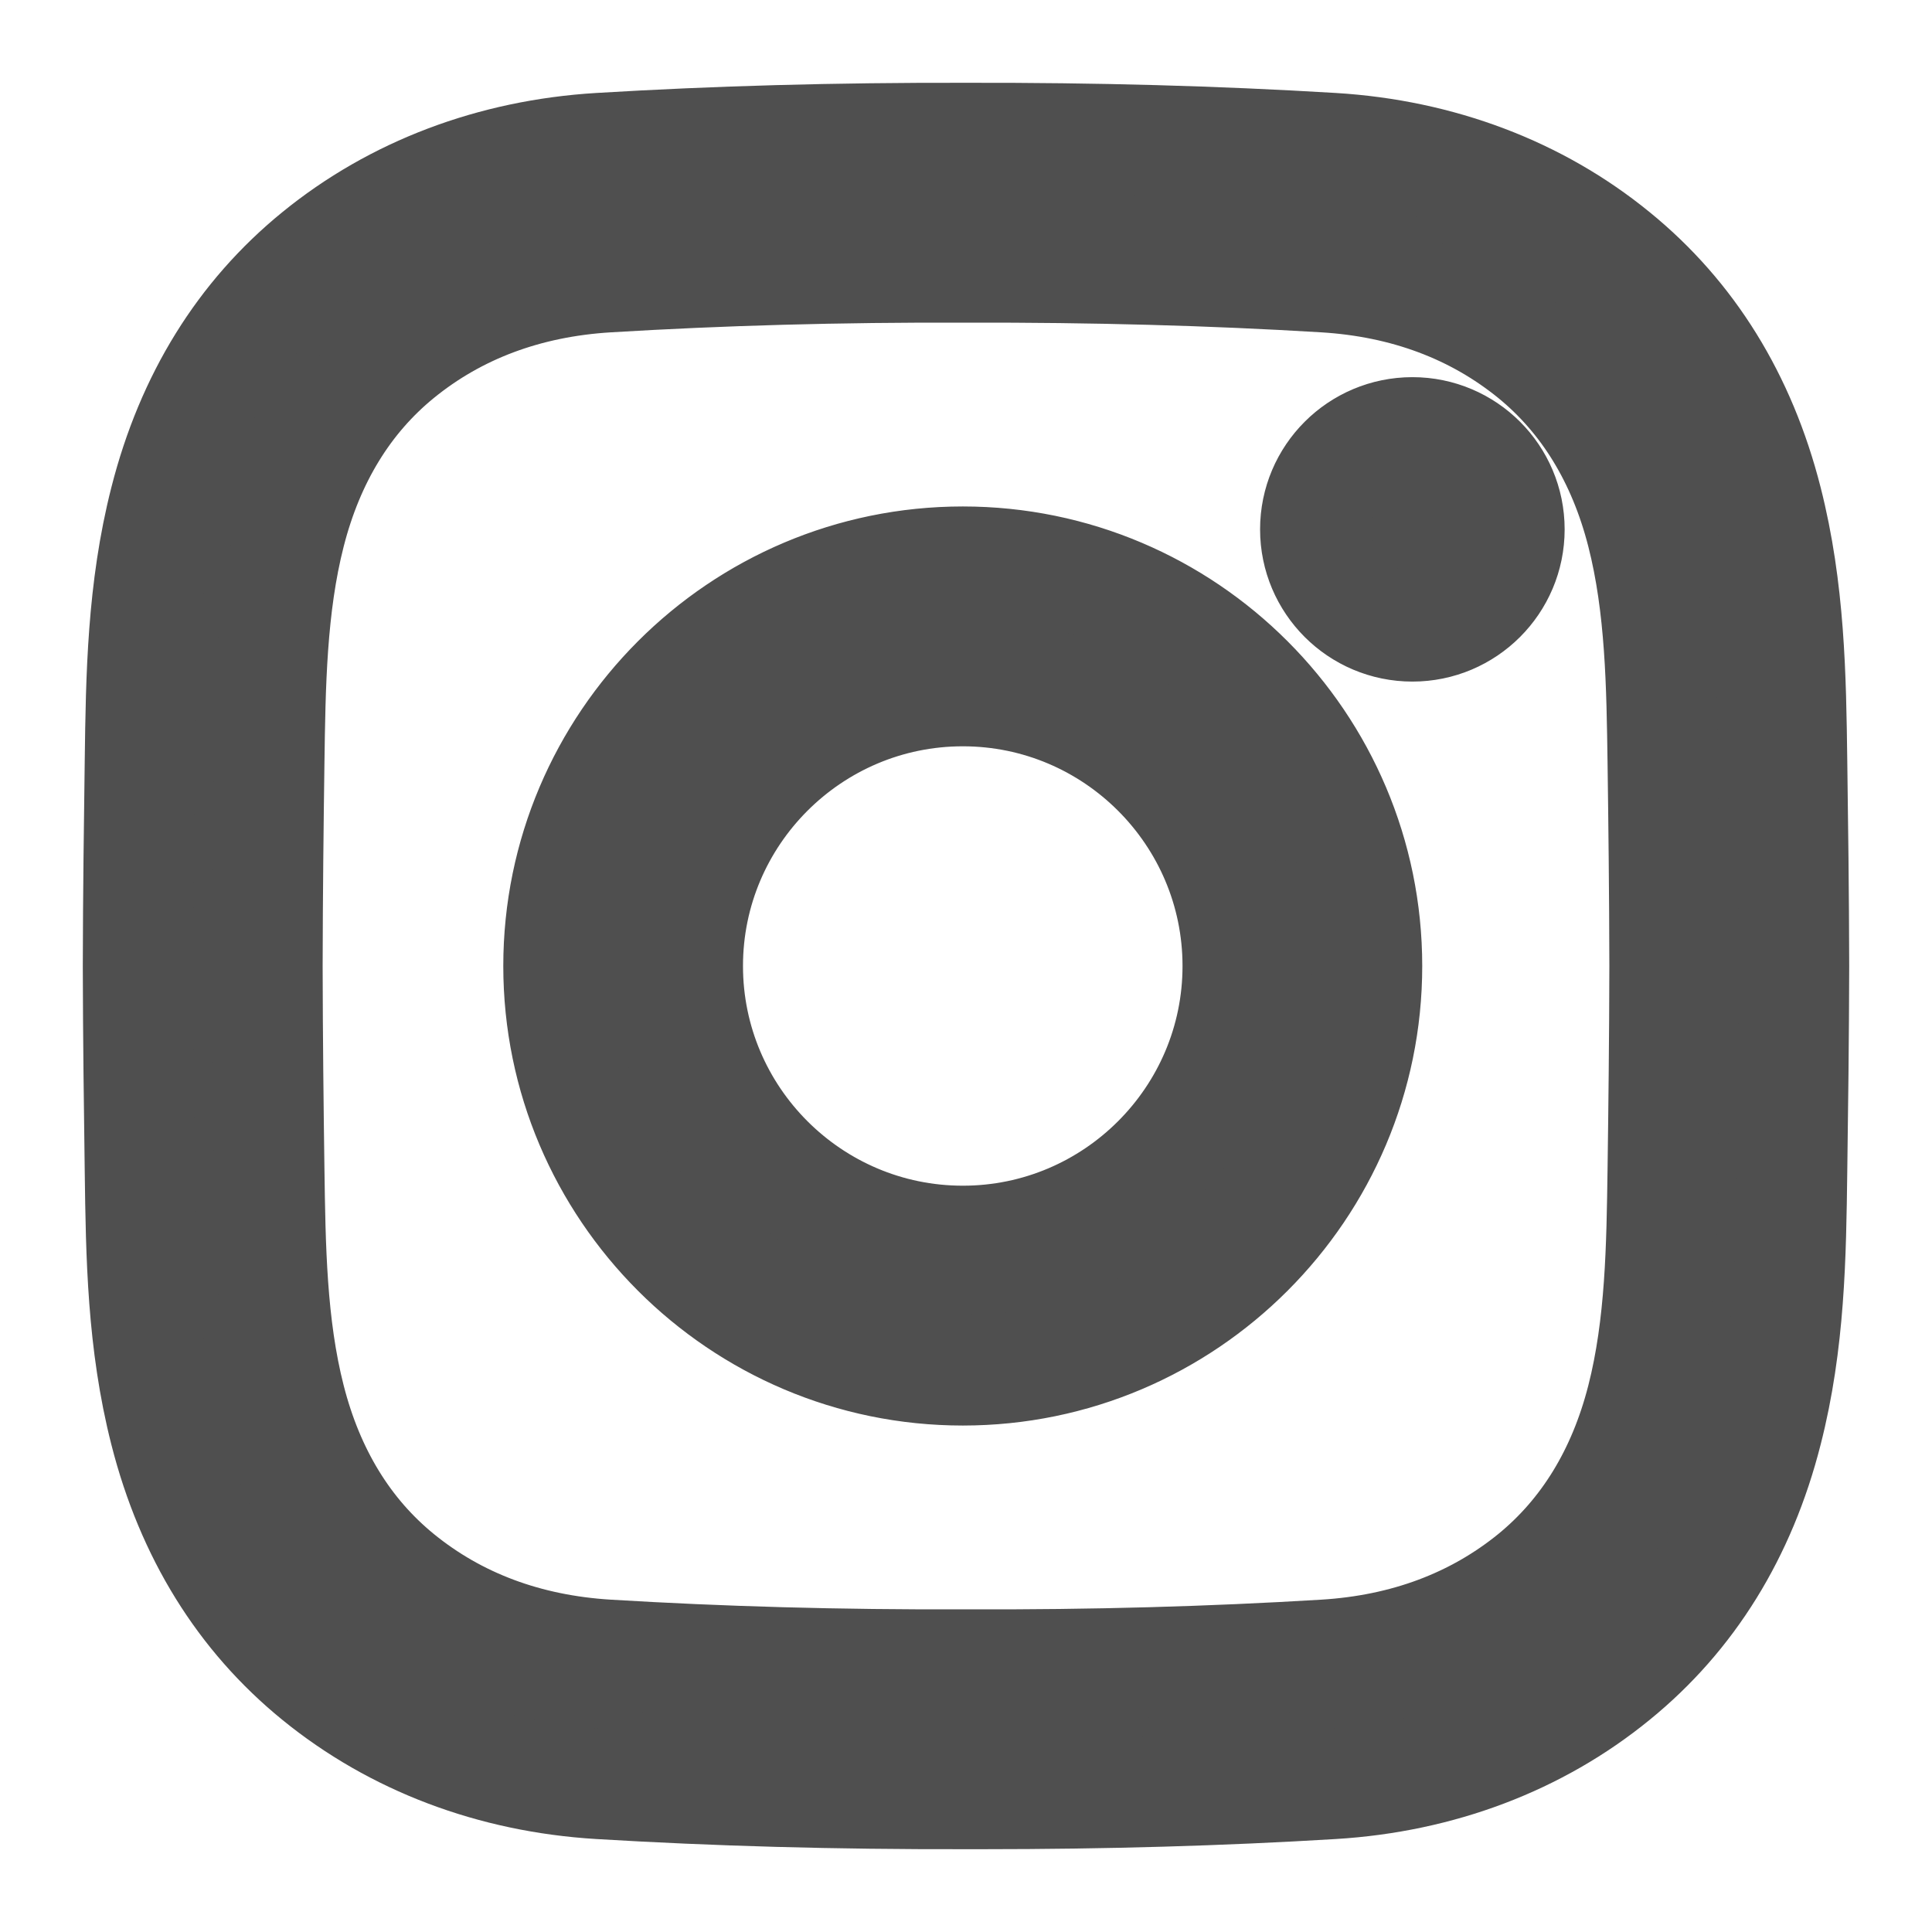
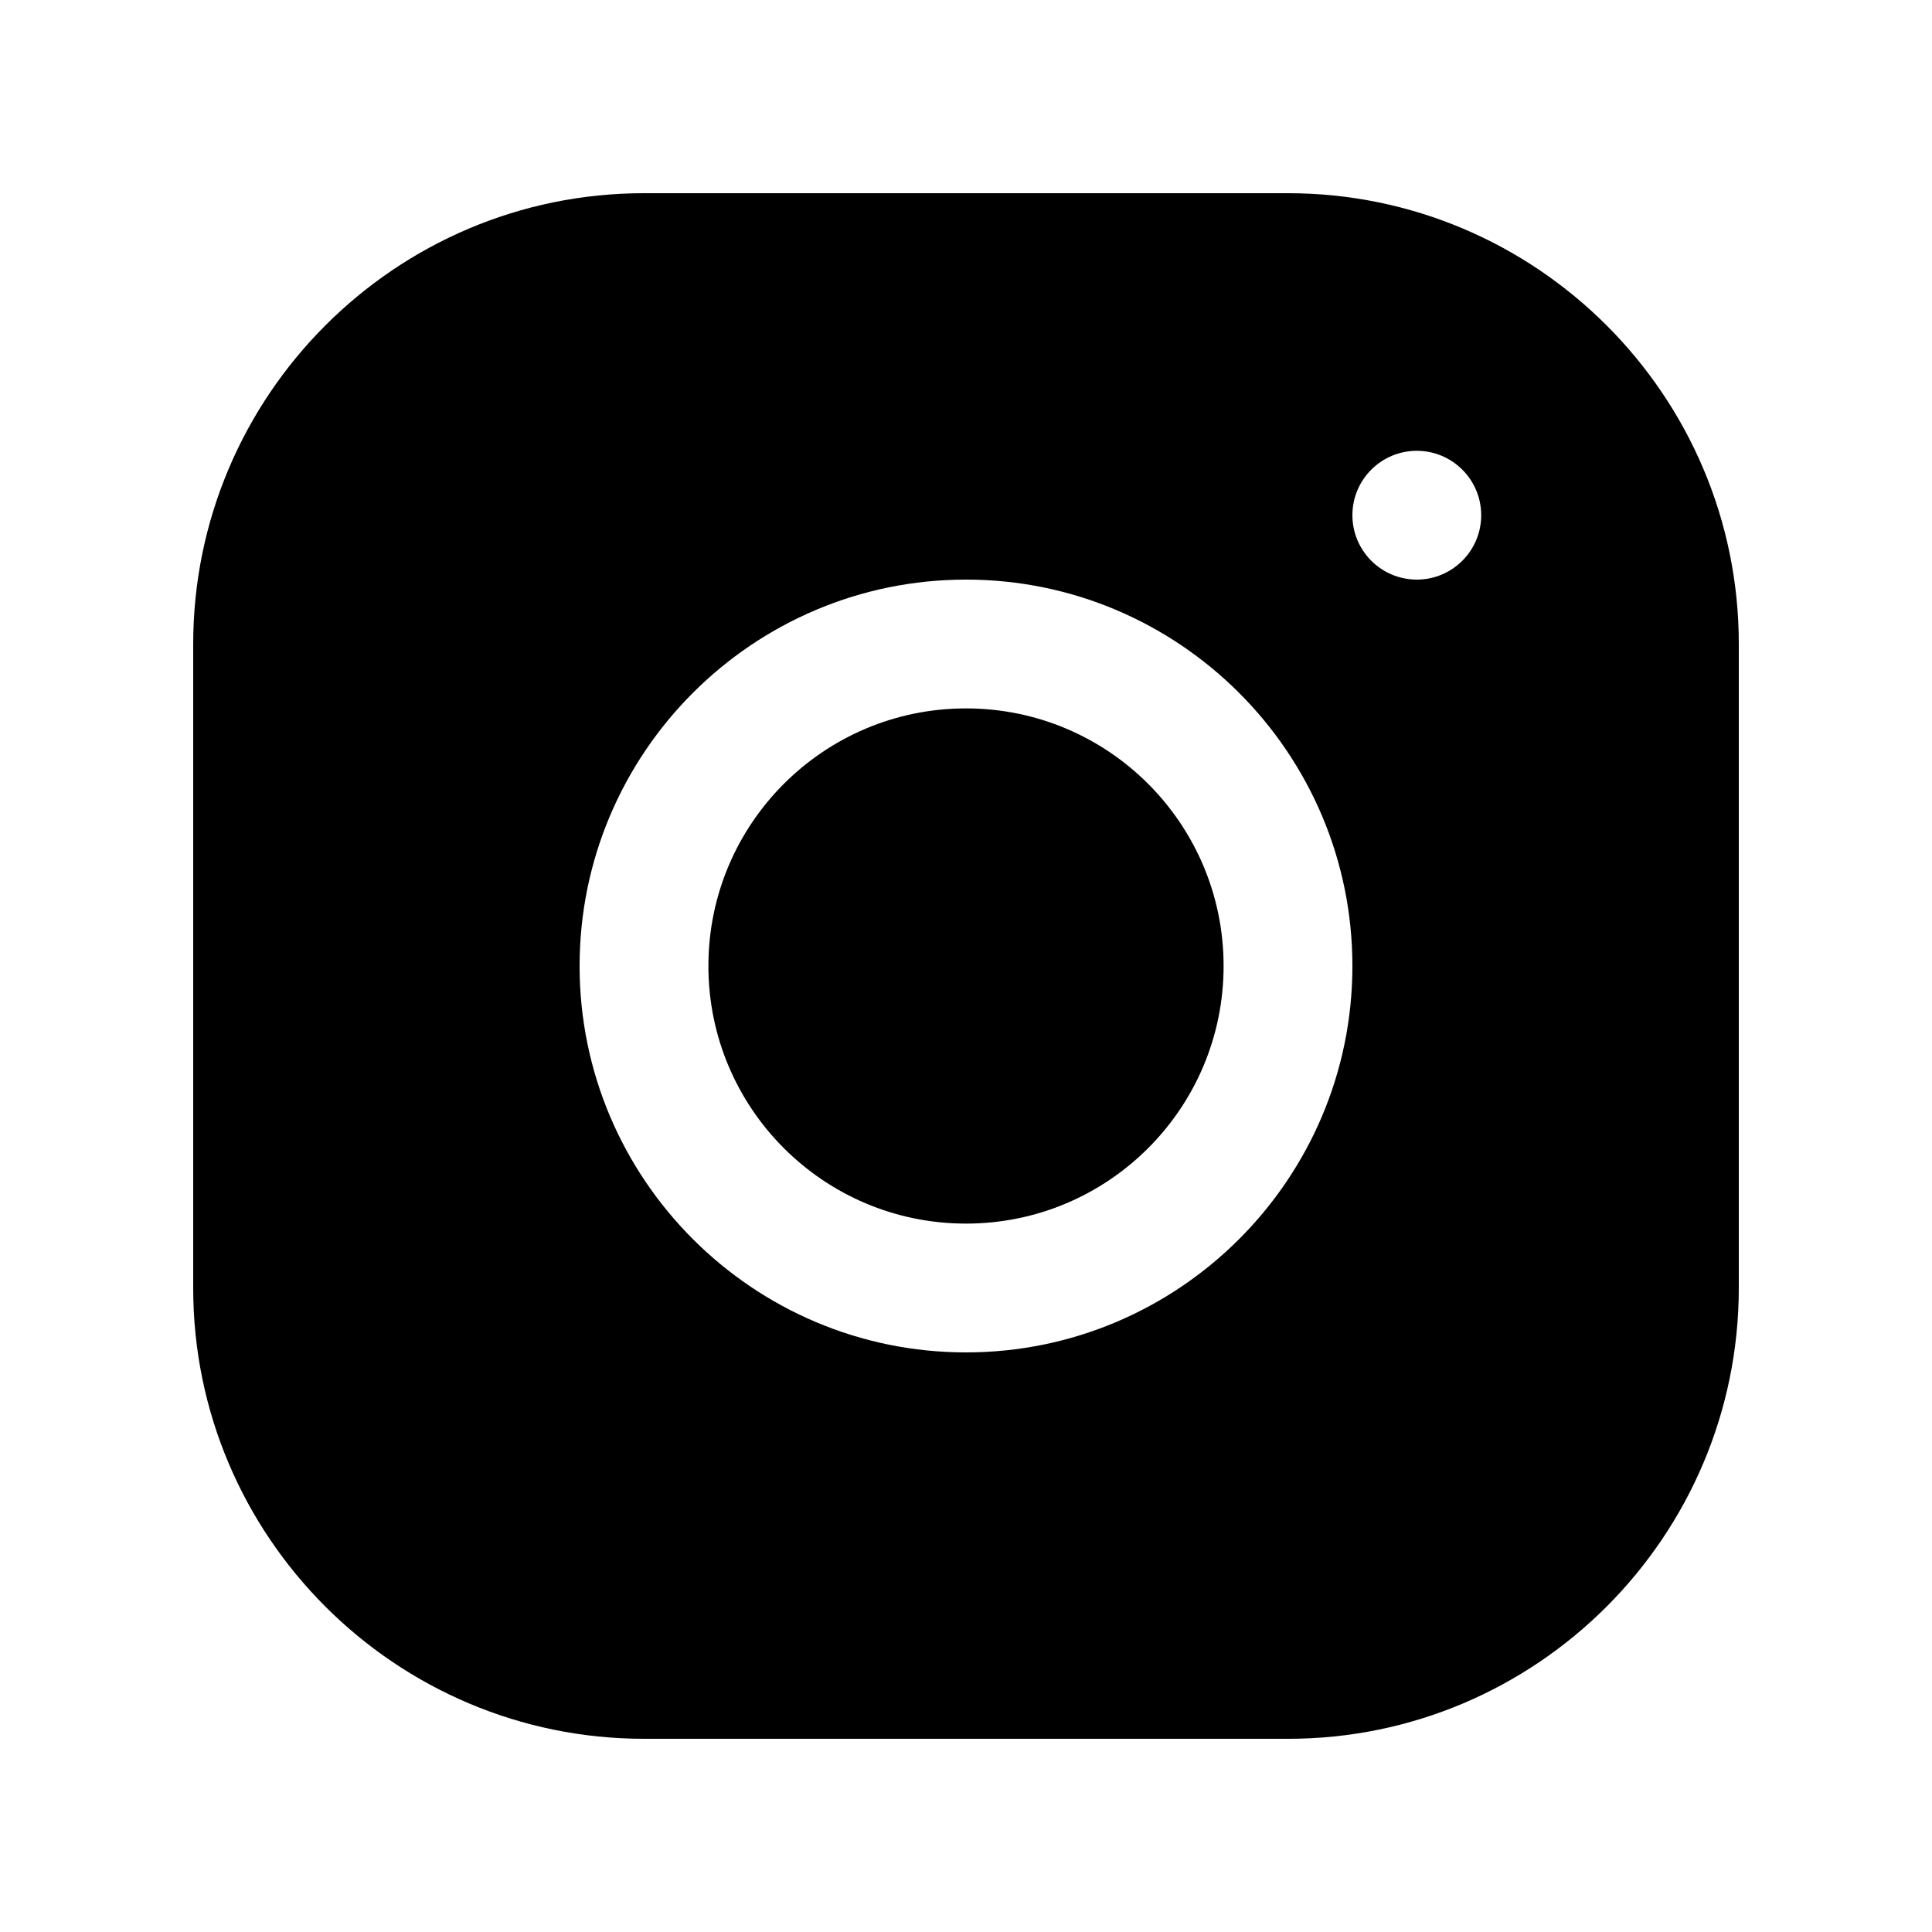
- <svg xmlns="http://www.w3.org/2000/svg" width="14" height="14" viewBox="0 0 14 14" fill="none">
-   <path d="M7.118 13C7.079 13 7.039 13 6.999 13C6.058 13.002 5.189 12.978 4.344 12.927C3.569 12.88 2.862 12.612 2.298 12.152C1.754 11.709 1.383 11.11 1.195 10.371C1.031 9.728 1.022 9.097 1.014 8.486C1.008 8.048 1.001 7.529 1 7.001C1.001 6.471 1.008 5.952 1.014 5.514C1.022 4.903 1.031 4.272 1.195 3.629C1.383 2.89 1.754 2.291 2.298 1.848C2.862 1.388 3.569 1.12 4.344 1.073C5.189 1.022 6.058 0.998 7.001 1C7.942 0.998 8.811 1.022 9.656 1.073C10.431 1.12 11.139 1.388 11.702 1.848C12.246 2.291 12.617 2.89 12.805 3.629C12.969 4.272 12.978 4.903 12.986 5.514C12.992 5.952 12.999 6.471 13 6.999V7.001C12.999 7.529 12.992 8.048 12.986 8.486C12.978 9.097 12.97 9.728 12.805 10.371C12.617 11.11 12.246 11.709 11.702 12.152C11.139 12.612 10.431 12.88 9.656 12.927C8.847 12.976 8.015 13 7.118 13ZM6.999 12.062C7.924 12.065 8.774 12.041 9.599 11.991C10.185 11.955 10.693 11.765 11.11 11.426C11.494 11.112 11.759 10.679 11.897 10.139C12.034 9.604 12.041 9.029 12.049 8.473C12.055 8.038 12.061 7.523 12.062 7C12.061 6.477 12.055 5.962 12.049 5.527C12.041 4.971 12.034 4.396 11.897 3.861C11.759 3.321 11.494 2.888 11.11 2.574C10.693 2.235 10.185 2.045 9.599 2.009C8.774 1.959 7.924 1.936 7.001 1.938C6.076 1.935 5.226 1.959 4.401 2.009C3.815 2.045 3.307 2.235 2.891 2.574C2.506 2.888 2.241 3.321 2.103 3.861C1.966 4.396 1.959 4.971 1.951 5.527C1.945 5.962 1.939 6.478 1.938 7.001C1.939 7.522 1.945 8.038 1.951 8.473C1.959 9.029 1.966 9.604 2.103 10.139C2.241 10.679 2.506 11.112 2.891 11.426C3.307 11.765 3.815 11.955 4.401 11.991C5.226 12.041 6.076 12.065 6.999 12.062ZM6.977 9.93C5.361 9.93 4.047 8.615 4.047 7C4.047 5.385 5.361 4.07 6.977 4.07C8.592 4.07 9.906 5.385 9.906 7C9.906 8.615 8.592 9.93 6.977 9.93ZM6.977 5.008C5.878 5.008 4.984 5.902 4.984 7C4.984 8.098 5.878 8.992 6.977 8.992C8.075 8.992 8.969 8.098 8.969 7C8.969 5.902 8.075 5.008 6.977 5.008ZM10.235 3.133C9.846 3.133 9.531 3.448 9.531 3.836C9.531 4.224 9.846 4.539 10.235 4.539C10.623 4.539 10.938 4.224 10.938 3.836C10.938 3.448 10.623 3.133 10.235 3.133Z" fill="#4F4F4F" stroke="#4F4F4F" stroke-width="0.8" />
+ <svg xmlns="http://www.w3.org/2000/svg" fill="#000000" viewBox="0 0 30 30" width="30px" height="30px">
+   <path d="M 9.998 3 C 6.139 3 3 6.142 3 10.002 L 3 20.002 C 3 23.861 6.142 27 10.002 27 L 20.002 27 C 23.861 27 27 23.858 27 19.998 L 27 9.998 C 27 6.139 23.858 3 19.998 3 L 9.998 3 z M 22 7 C 22.552 7 23 7.448 23 8 C 23 8.552 22.552 9 22 9 C 21.448 9 21 8.552 21 8 C 21 7.448 21.448 7 22 7 z M 15 9 C 18.309 9 21 11.691 21 15 C 21 18.309 18.309 21 15 21 C 11.691 21 9 18.309 9 15 C 9 11.691 11.691 9 15 9 z M 15 11 A 4 4 0 0 0 11 15 A 4 4 0 0 0 15 19 A 4 4 0 0 0 19 15 A 4 4 0 0 0 15 11 z" />
</svg>
